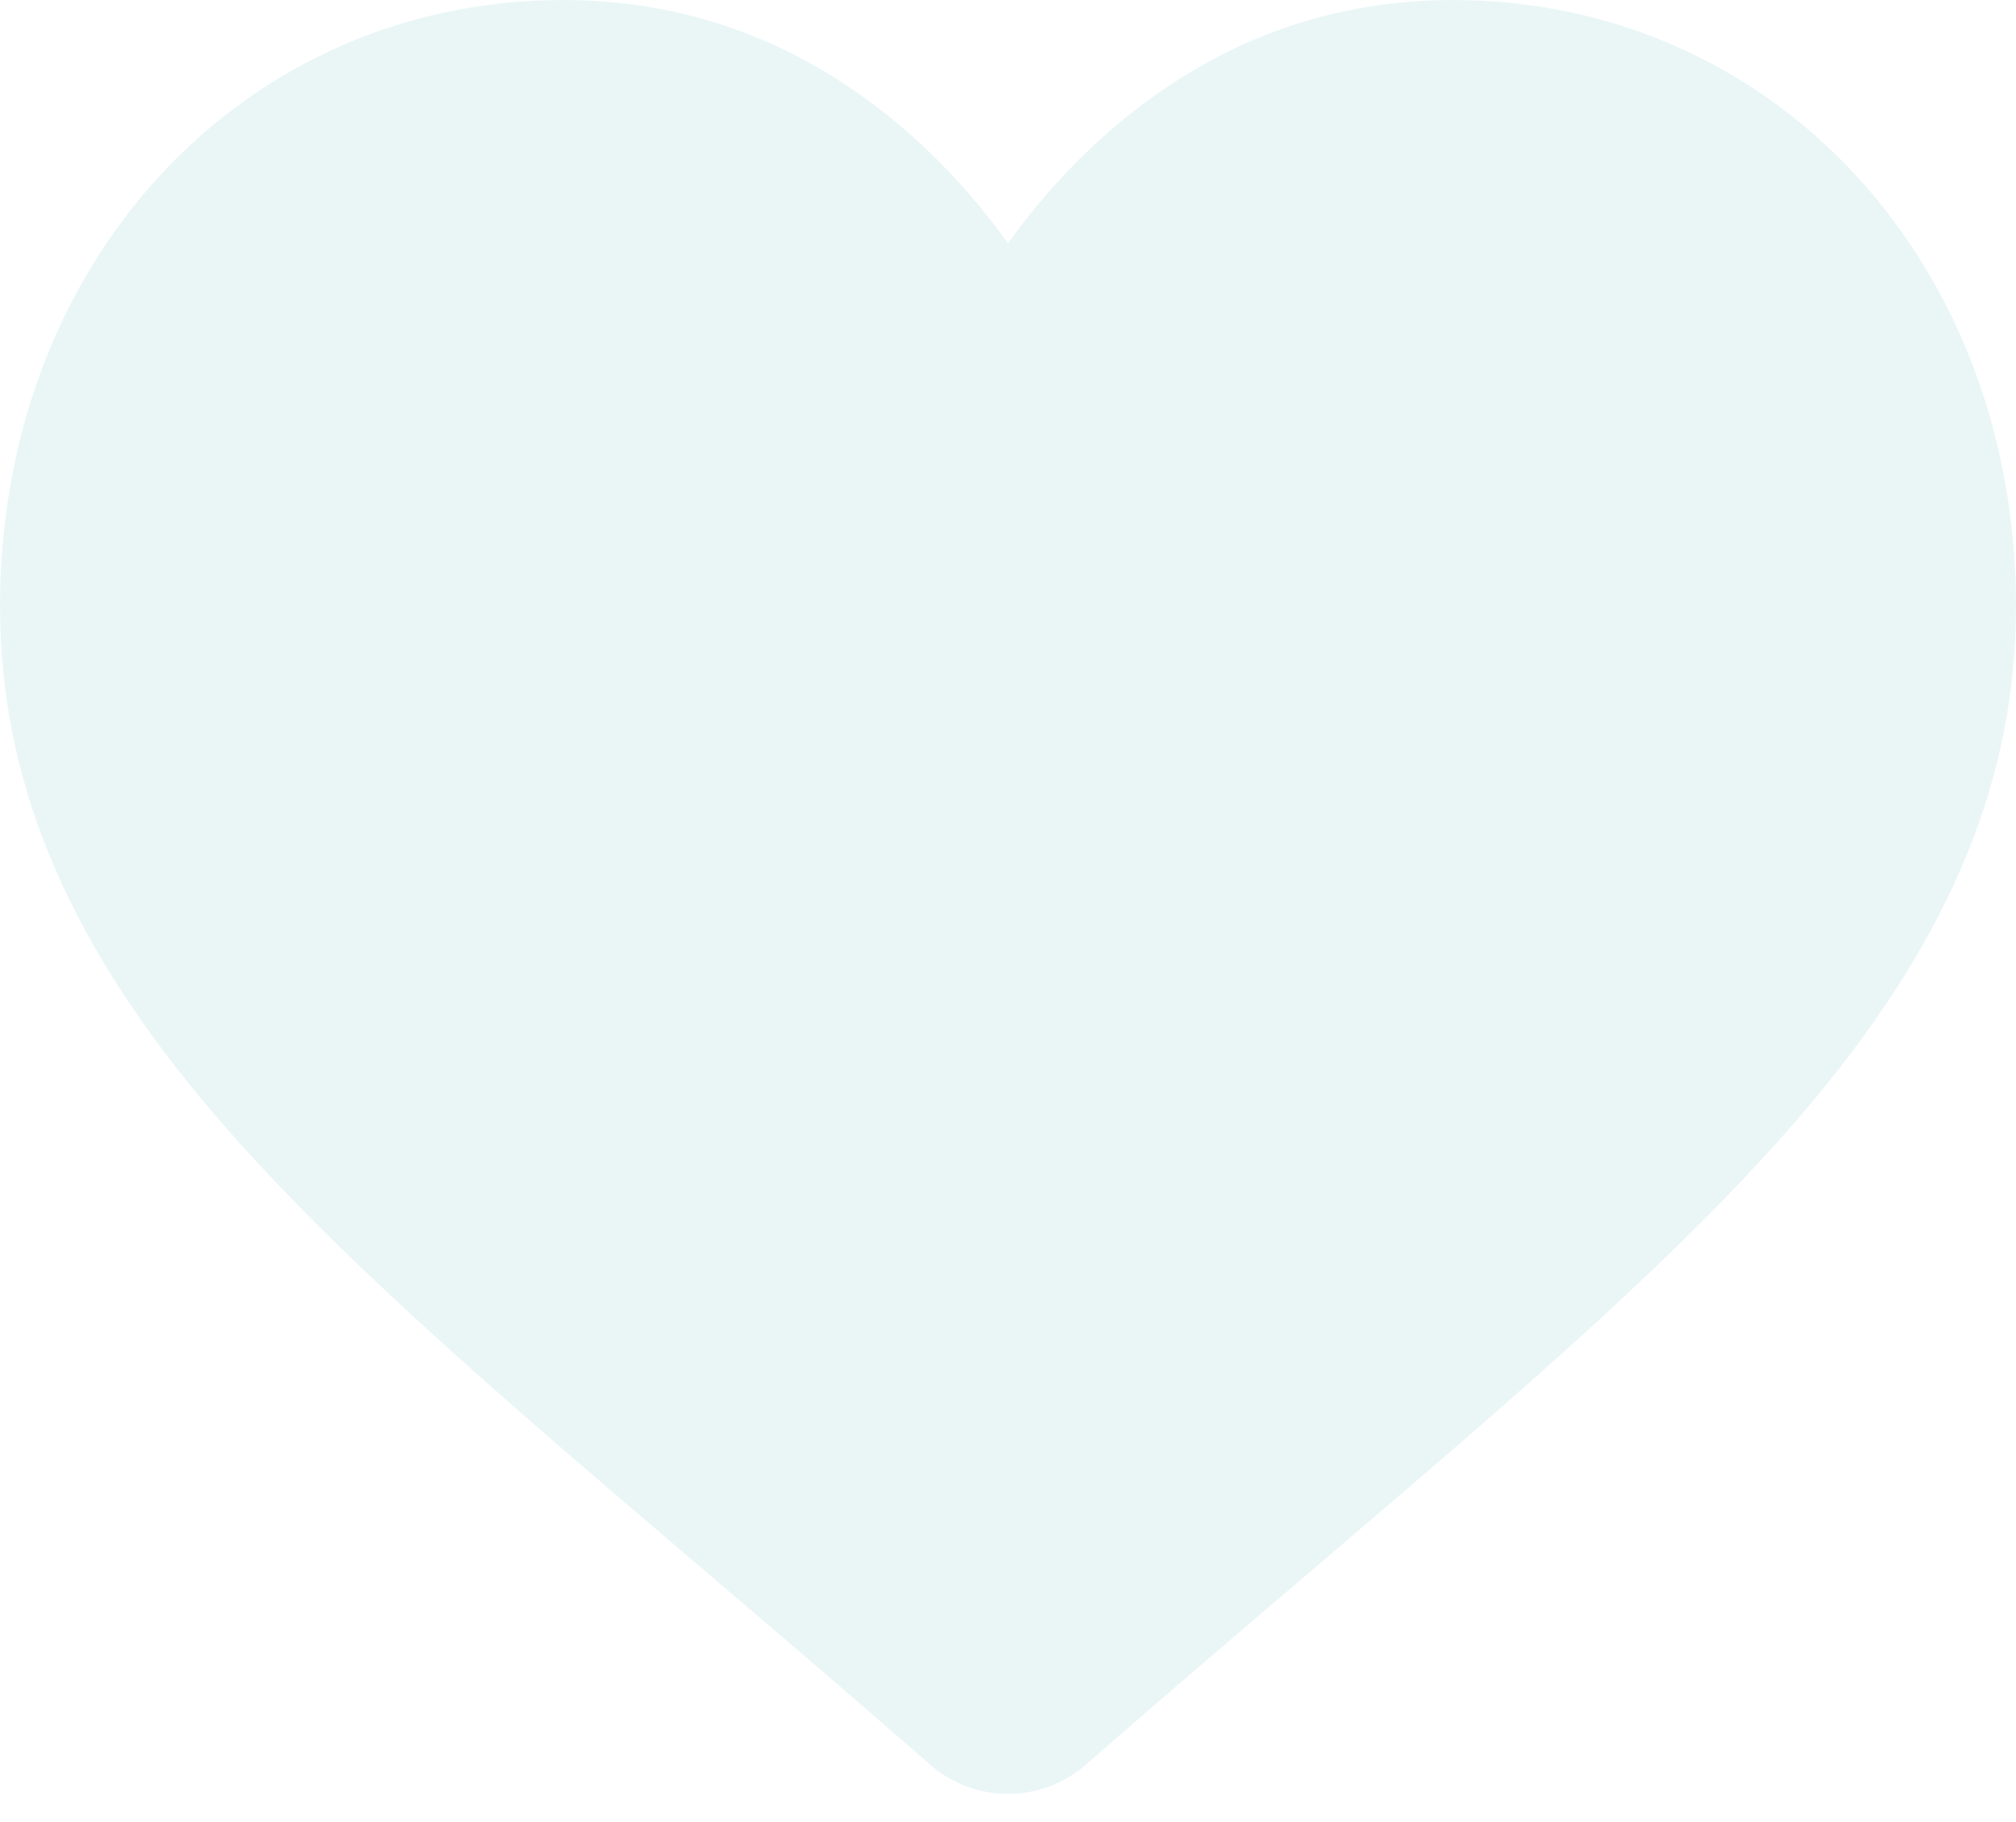
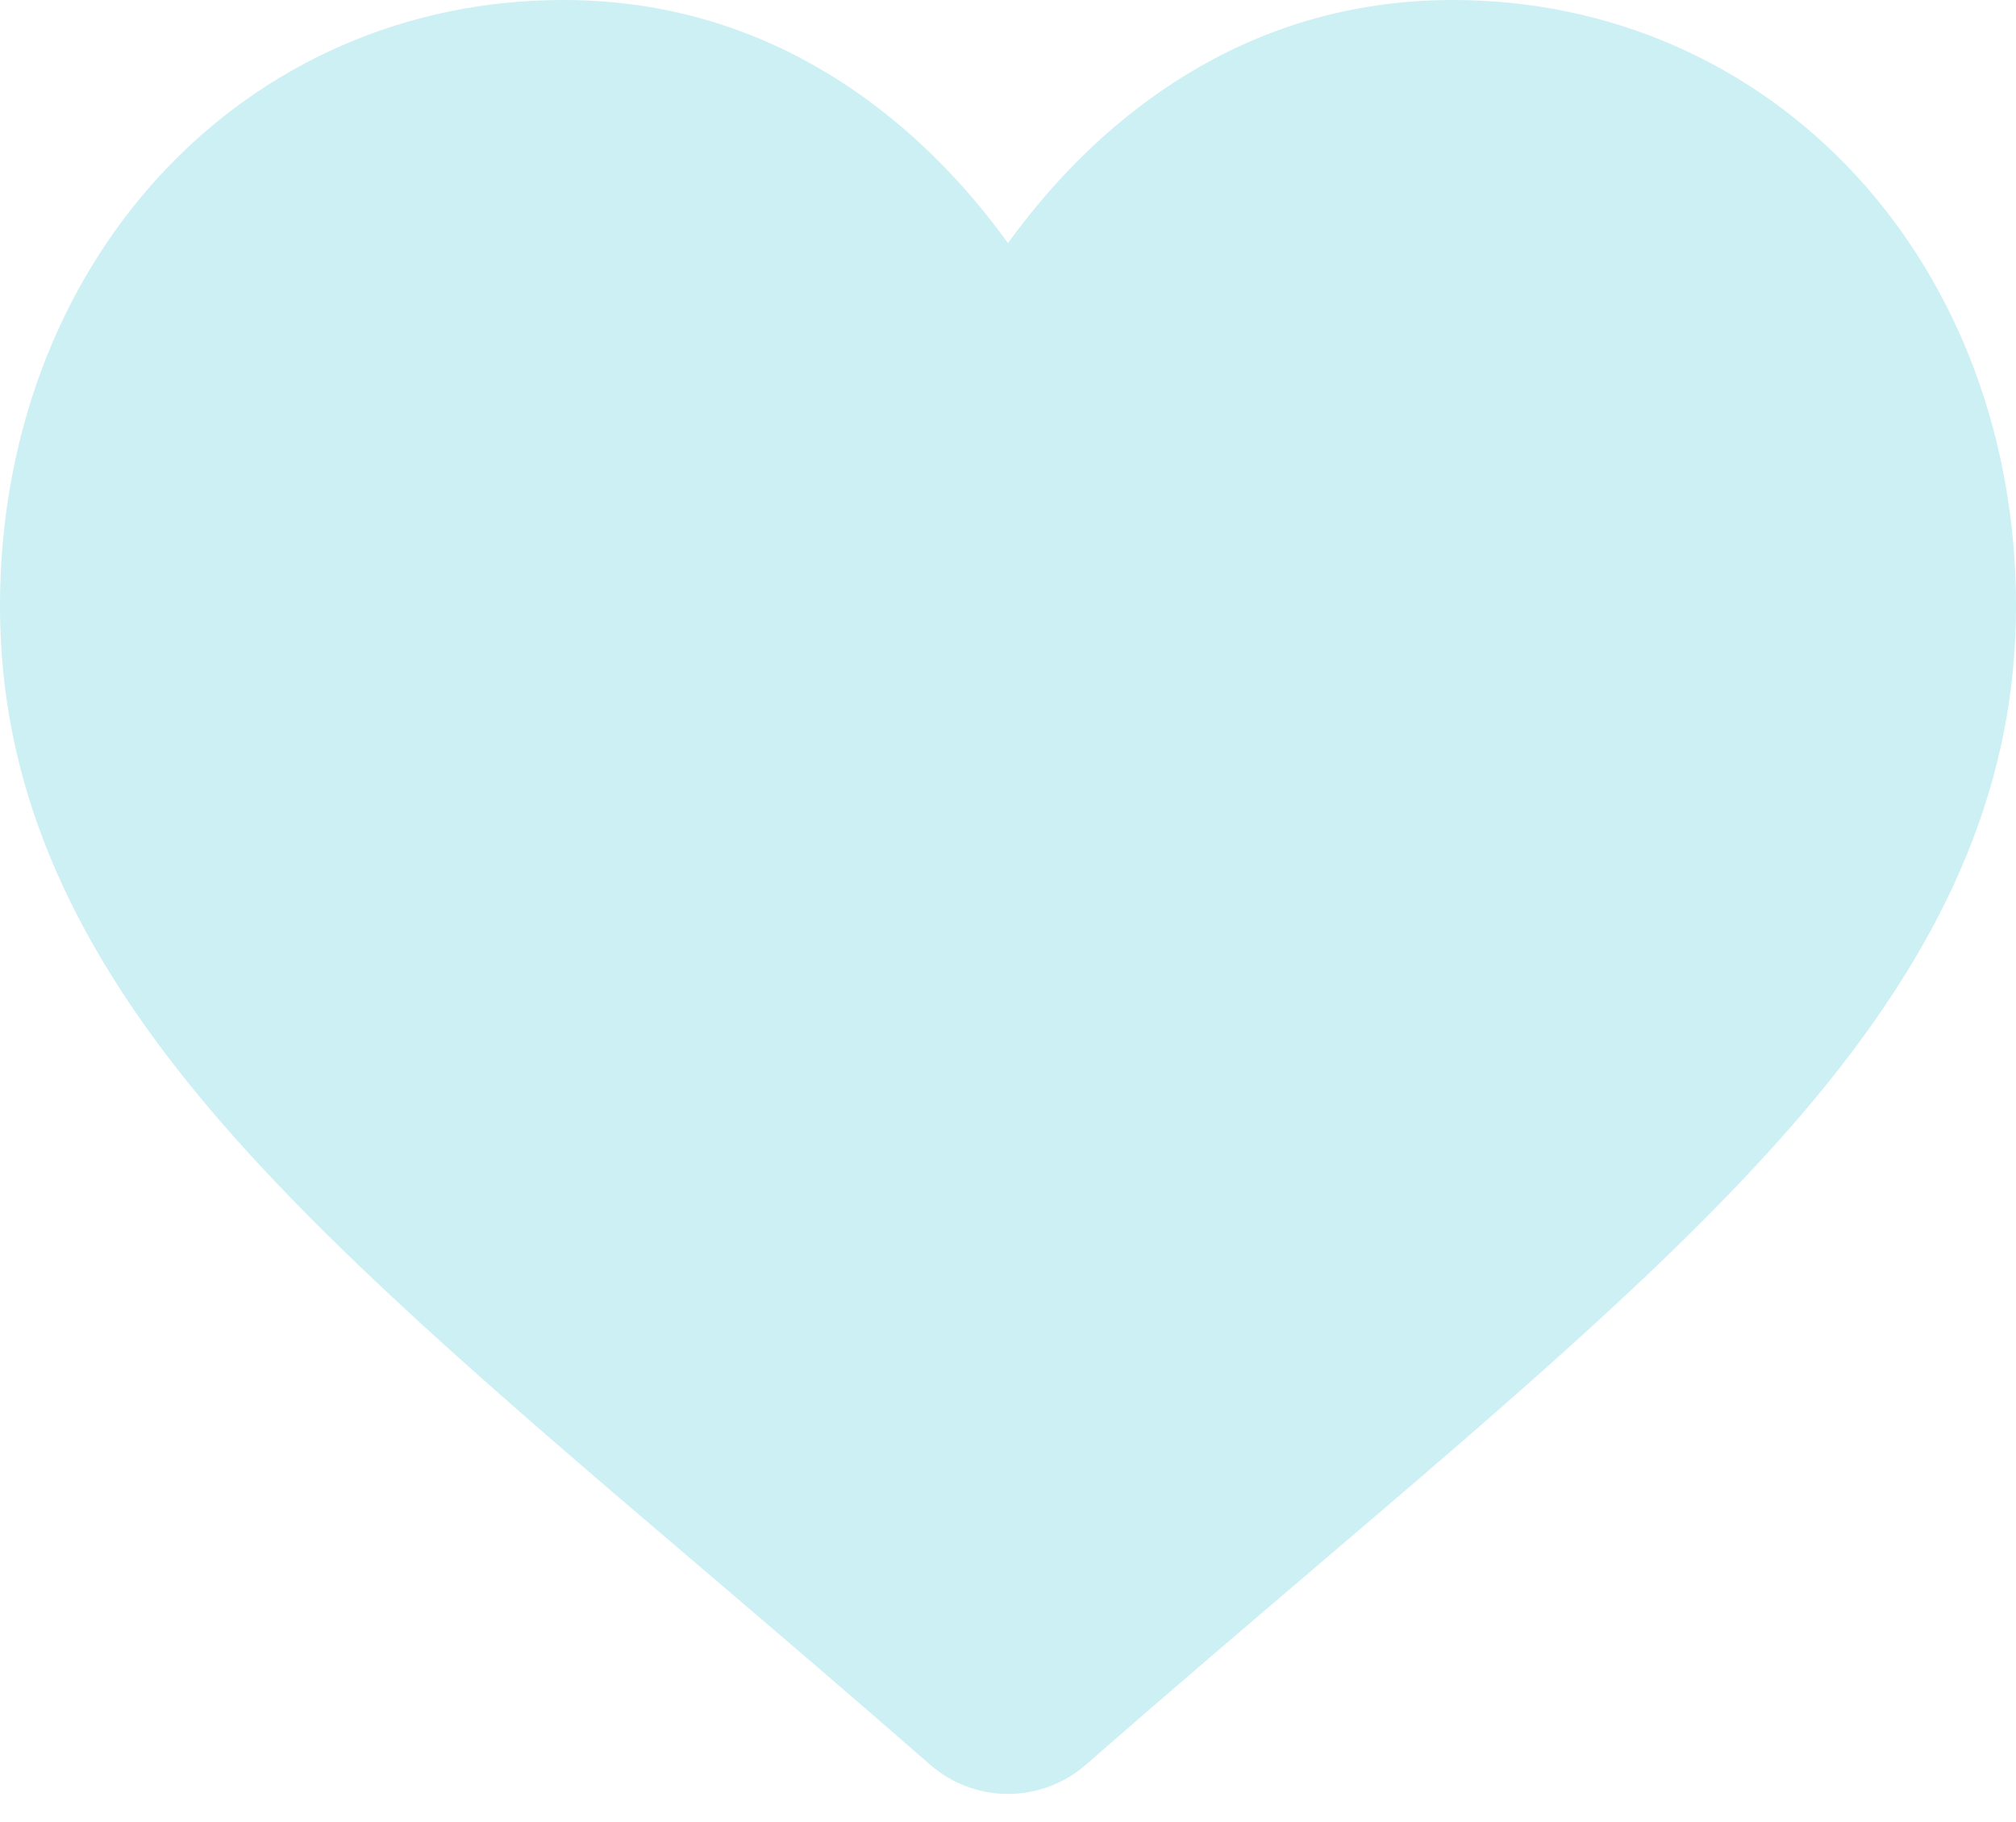
<svg xmlns="http://www.w3.org/2000/svg" width="31" height="28" viewBox="0 0 31 28" fill="none">
-   <path d="M28.541 2.699C26.936 0.959 24.734 0 22.34 0C20.551 0 18.912 0.566 17.469 1.681C16.741 2.244 16.082 2.933 15.5 3.738C14.919 2.934 14.259 2.244 13.531 1.681C12.088 0.566 10.449 0 8.66 0C6.266 0 4.064 0.959 2.459 2.699C0.873 4.419 0 6.769 0 9.316C0 11.938 0.977 14.338 3.075 16.869C4.951 19.133 7.648 21.432 10.771 24.093C11.838 25.002 13.046 26.032 14.302 27.13C14.633 27.42 15.059 27.58 15.5 27.58C15.941 27.58 16.367 27.42 16.698 27.13C17.953 26.033 19.163 25.002 20.23 24.093C23.352 21.431 26.049 19.133 27.926 16.869C30.023 14.338 31 11.938 31 9.316C31 6.769 30.127 4.419 28.541 2.699Z" fill="#EAF6F6" />
+   <path d="M28.541 2.699C26.936 0.959 24.734 0 22.34 0C20.551 0 18.912 0.566 17.469 1.681C16.741 2.244 16.082 2.933 15.5 3.738C14.919 2.934 14.259 2.244 13.531 1.681C12.088 0.566 10.449 0 8.66 0C6.266 0 4.064 0.959 2.459 2.699C0.873 4.419 0 6.769 0 9.316C0 11.938 0.977 14.338 3.075 16.869C4.951 19.133 7.648 21.432 10.771 24.093C11.838 25.002 13.046 26.032 14.302 27.13C14.633 27.42 15.059 27.58 15.5 27.58C15.941 27.58 16.367 27.42 16.698 27.13C17.953 26.033 19.163 25.002 20.23 24.093C23.352 21.431 26.049 19.133 27.926 16.869C30.023 14.338 31 11.938 31 9.316C31 6.769 30.127 4.419 28.541 2.699Z" fill="#CCF0F4" />
</svg>
